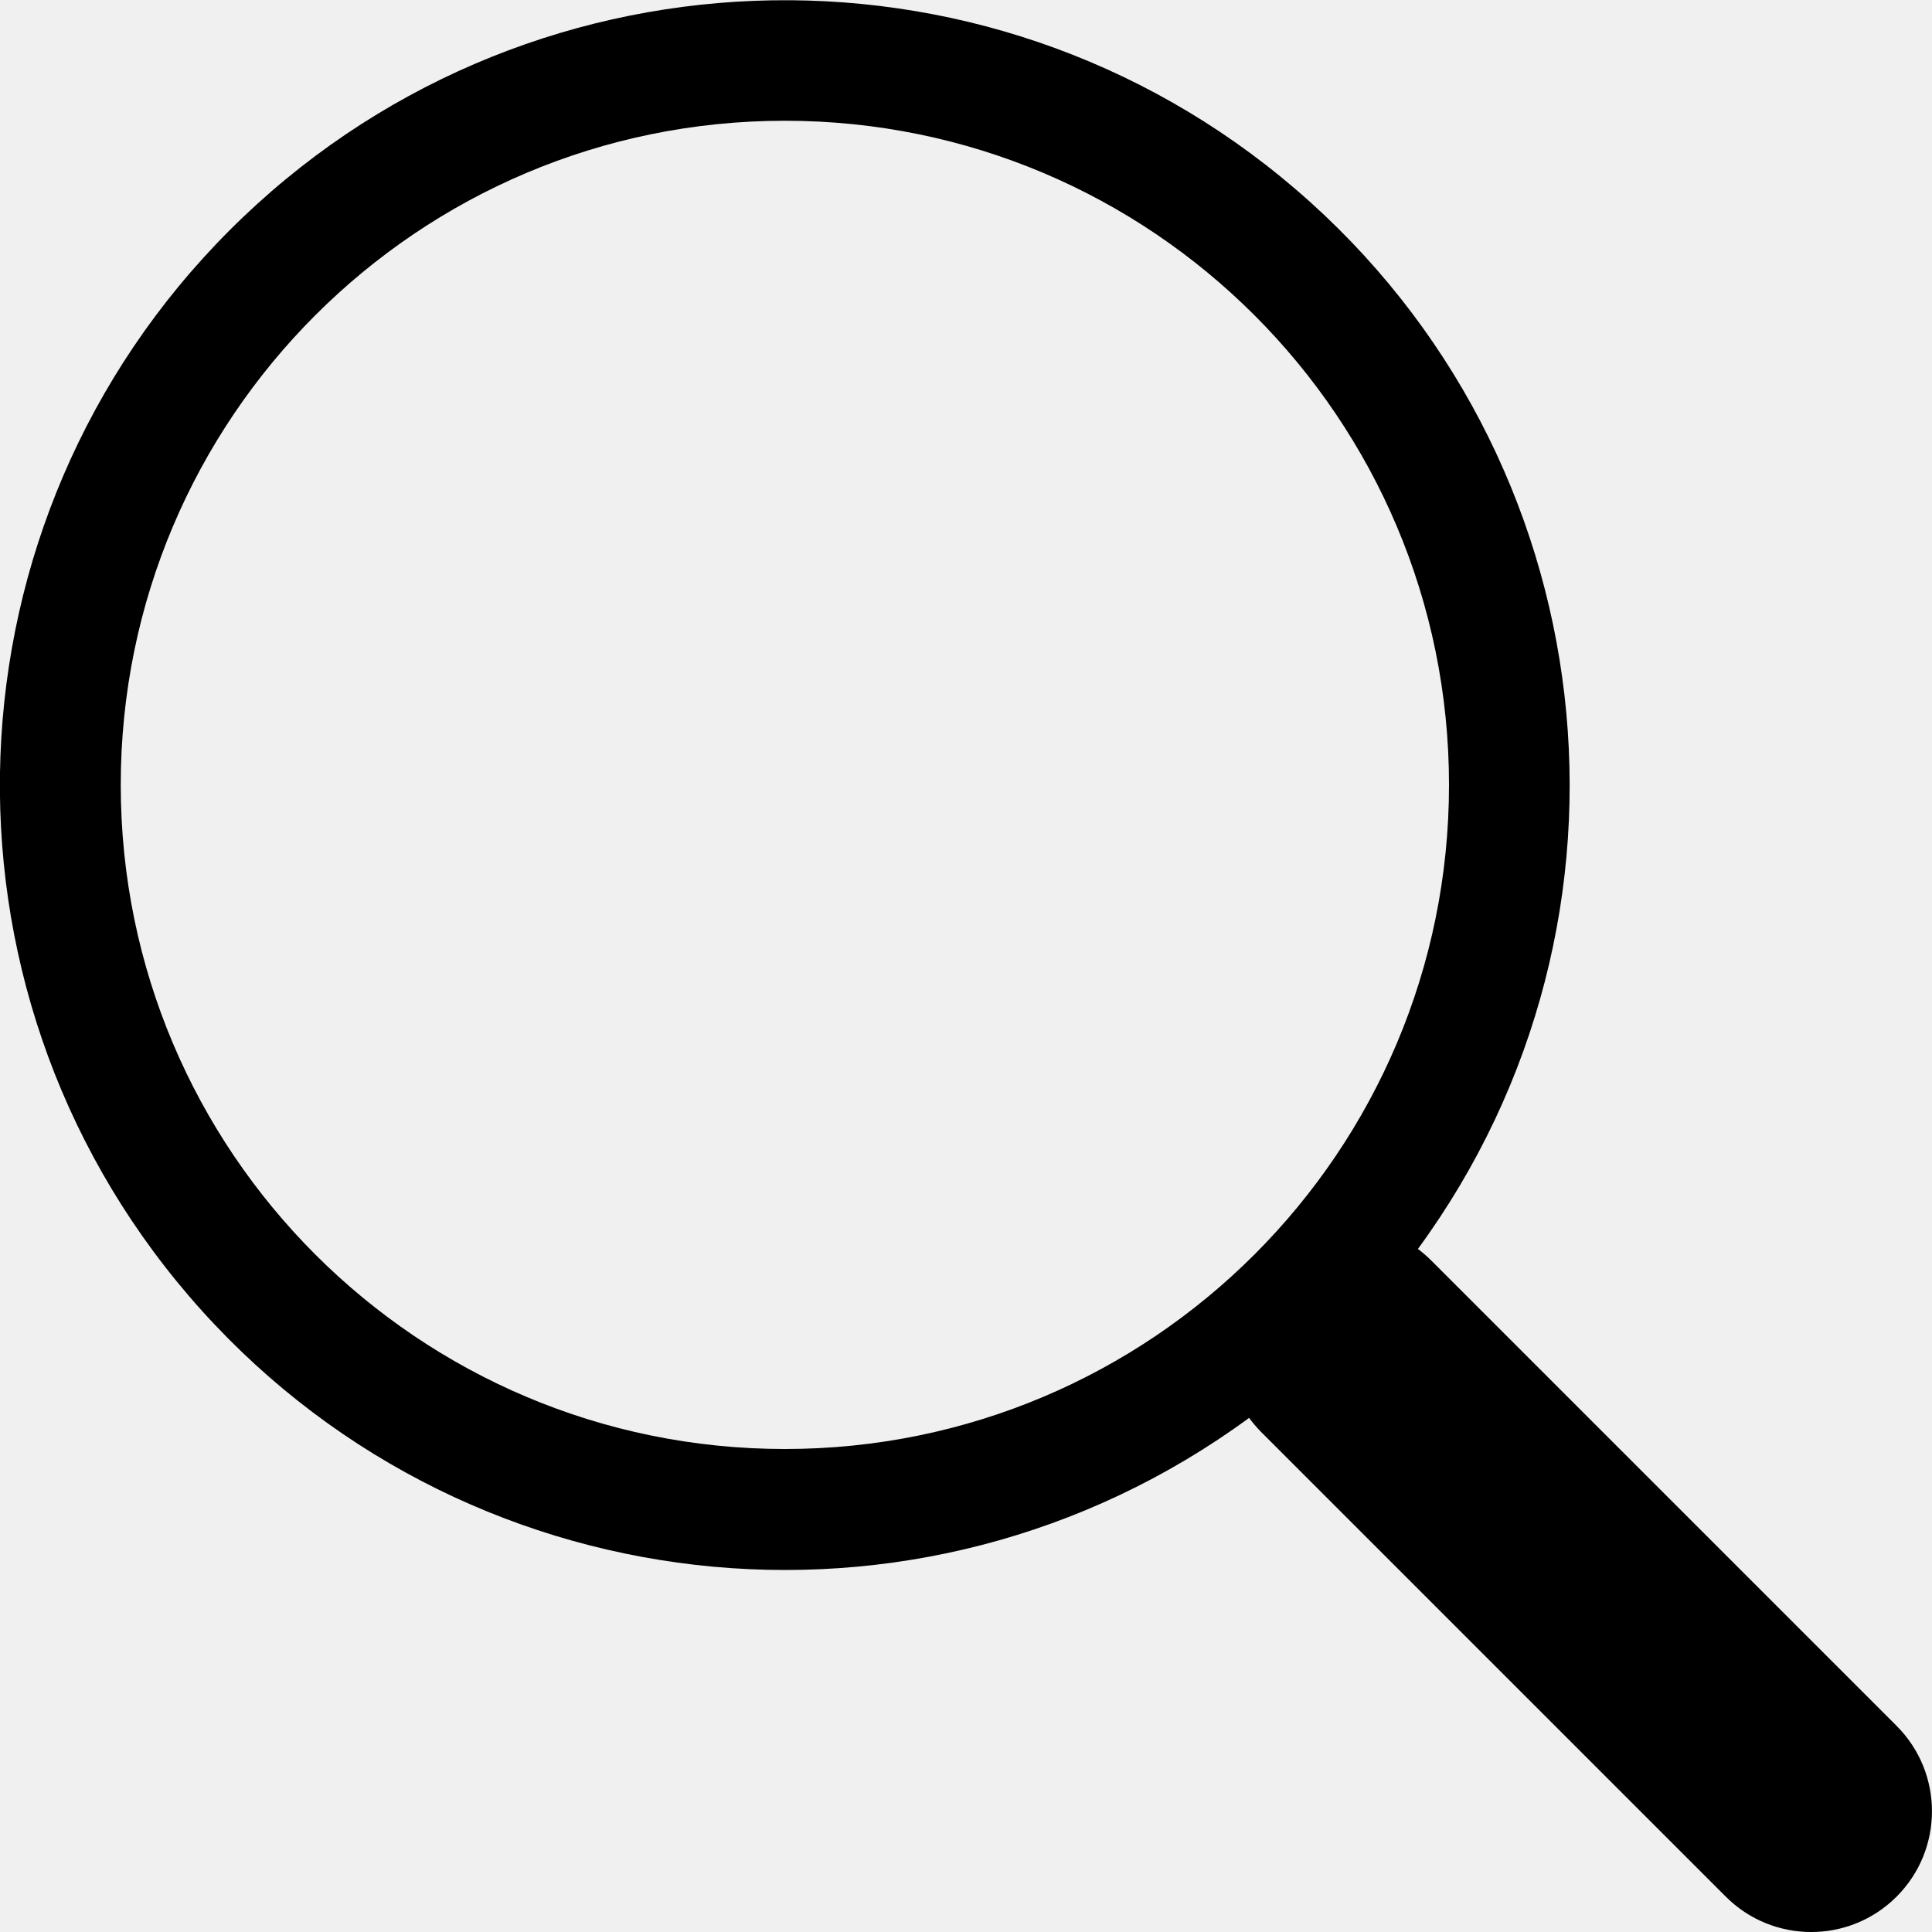
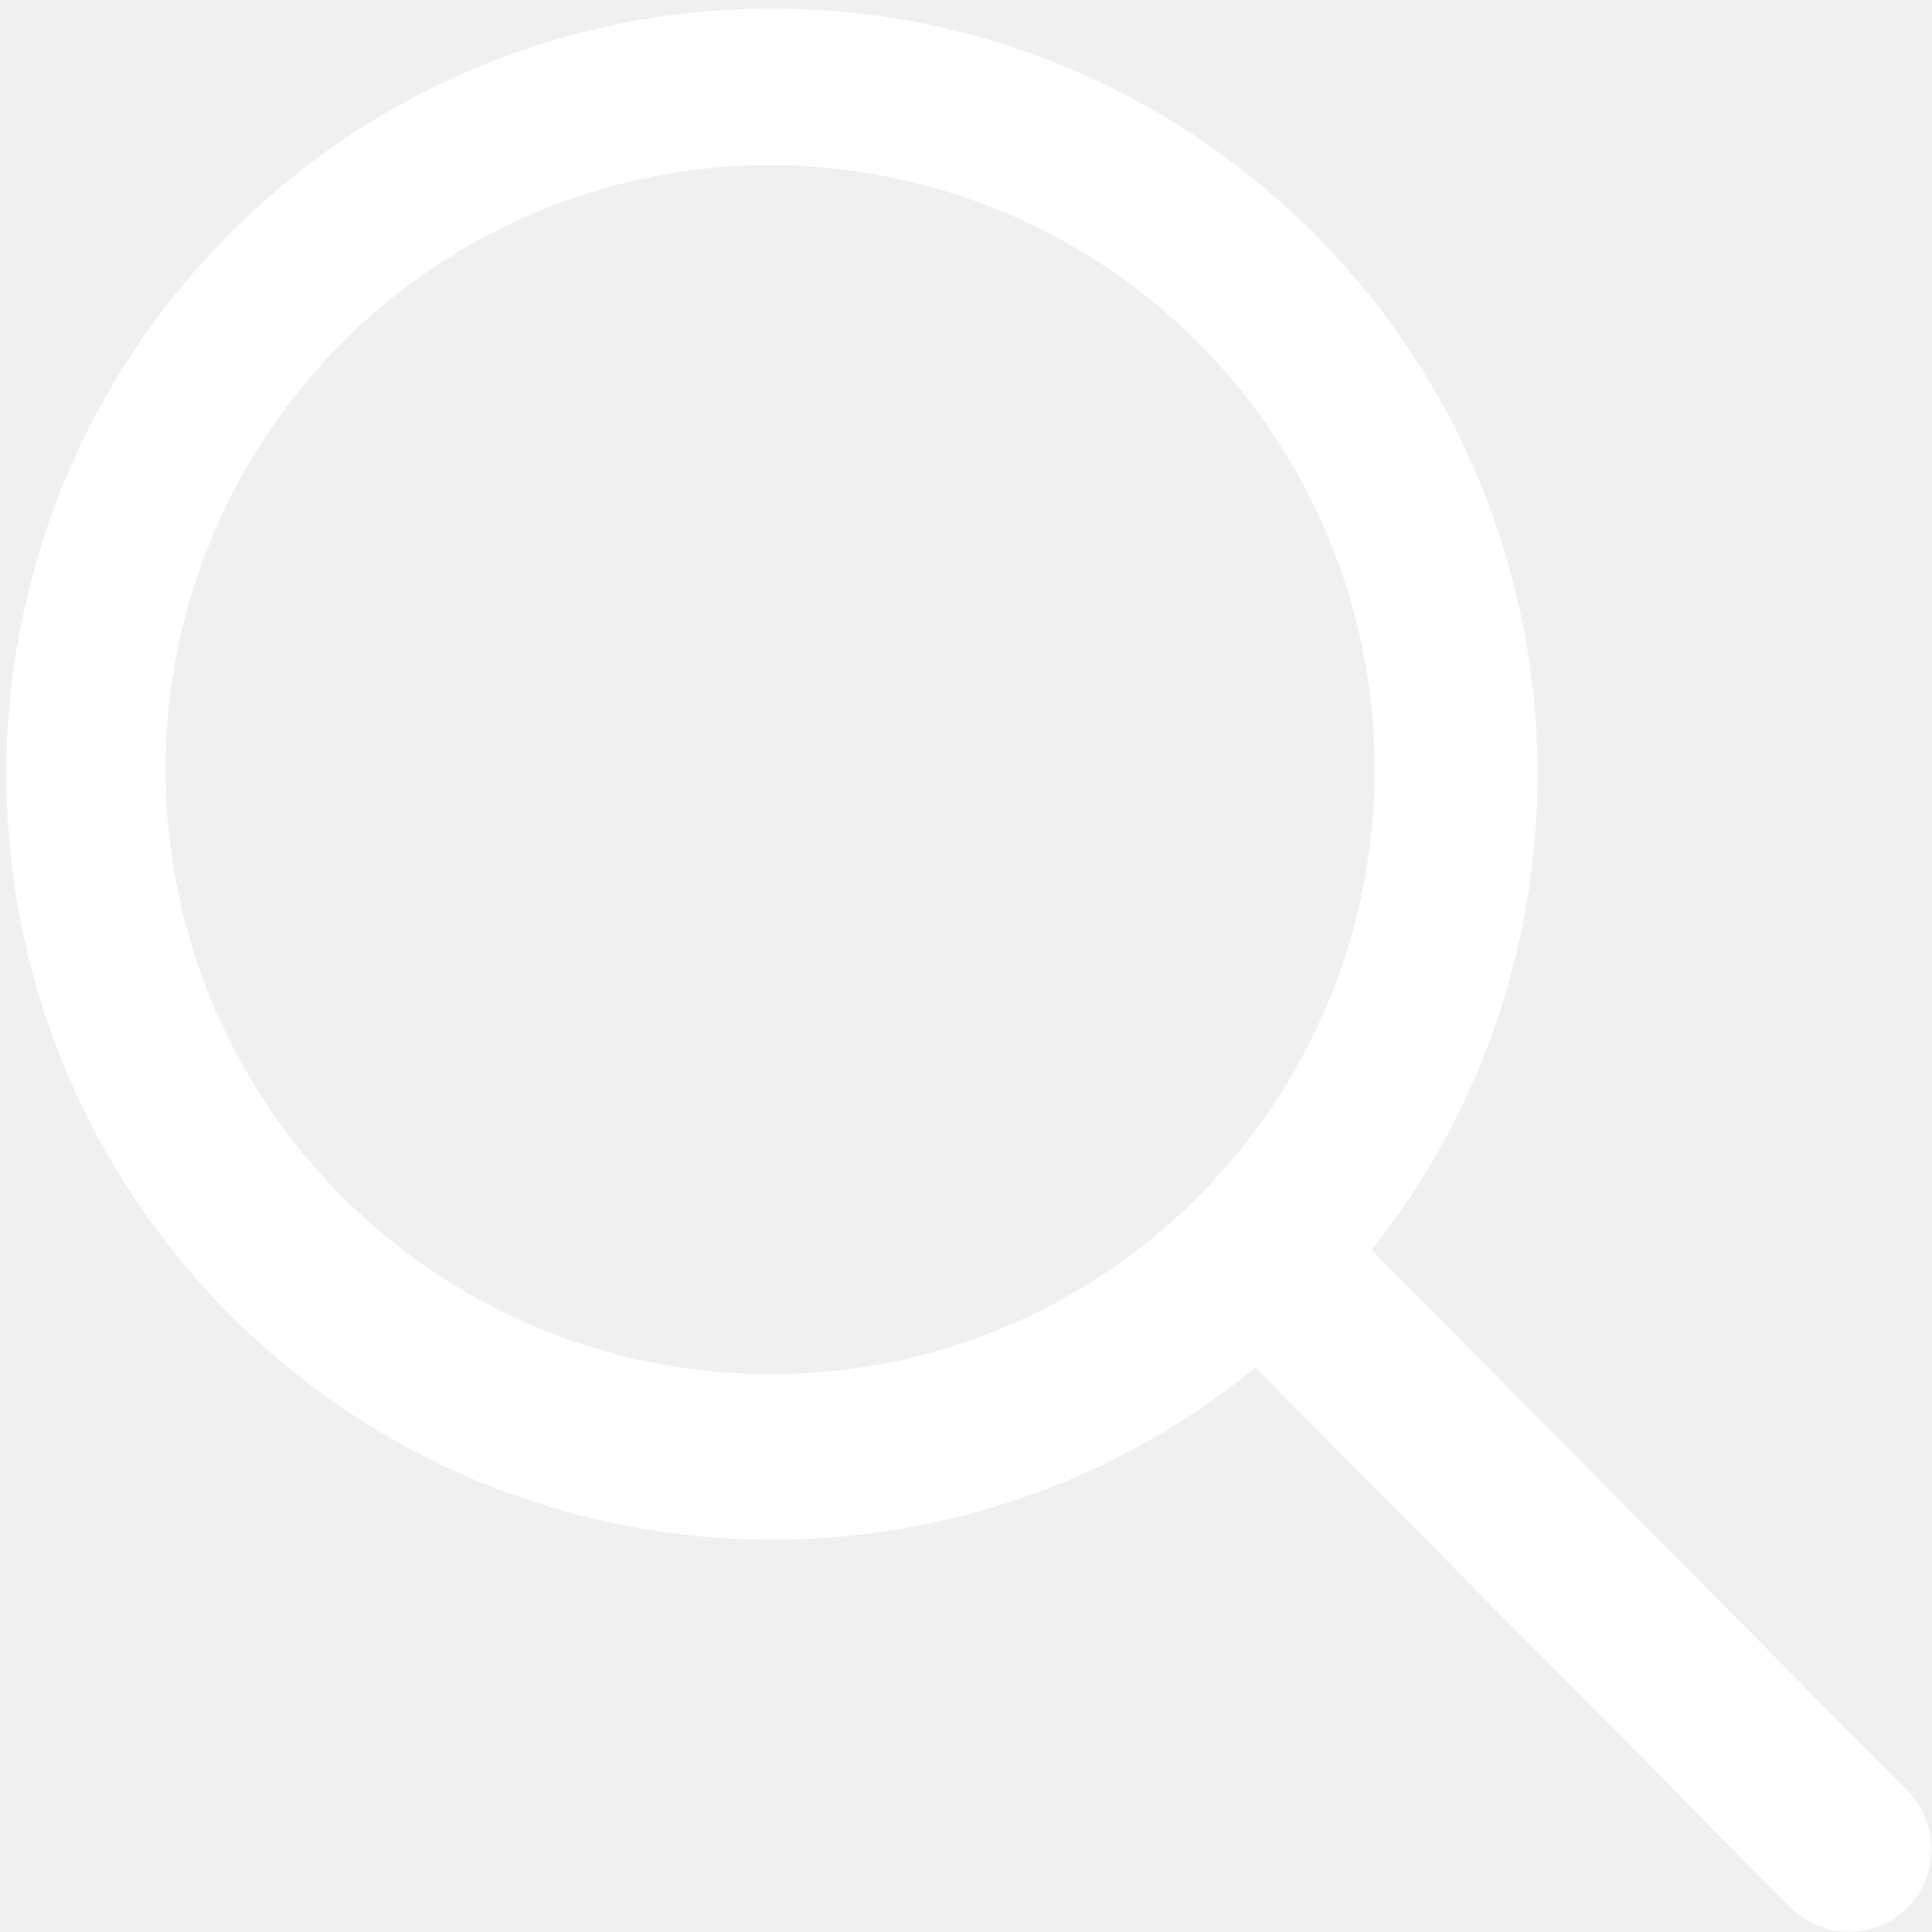
- <svg xmlns="http://www.w3.org/2000/svg" width="16" height="16" fill="currentColor" class="bi bi-search" viewBox="0 0 16 16">
-   <path d="M11.742 10.344a6.5 6.5 0 1 0-1.397 1.398h-.001c.03.04.062.078.098.115l3.85 3.85a1 1 0 0 0 1.415-1.414l-3.85-3.85a1.007 1.007 0 0 0-.115-.1zM12 6.5a5.5 5.5 0 1 1-11 0 5.5 5.5 0 0 1 11 0z" />
+ <svg xmlns="http://www.w3.org/2000/svg" width="30.853" height="30.86" viewBox="0 0 30.853 30.86">
+   <path id="Icon_ionic-ios-search" data-name="Icon ionic-ios-search" d="M34.991,33.12,26.41,24.459a12.229,12.229,0,1,0-1.856,1.88l8.525,8.6a1.321,1.321,0,0,0,1.864.048A1.329,1.329,0,0,0,34.991,33.12ZM16.8,26.443a9.656,9.656,0,1,1,6.829-2.828A9.6,9.6,0,0,1,16.8,26.443Z" transform="translate(-4.5 -4.493)" fill="#fff" />
</svg>
